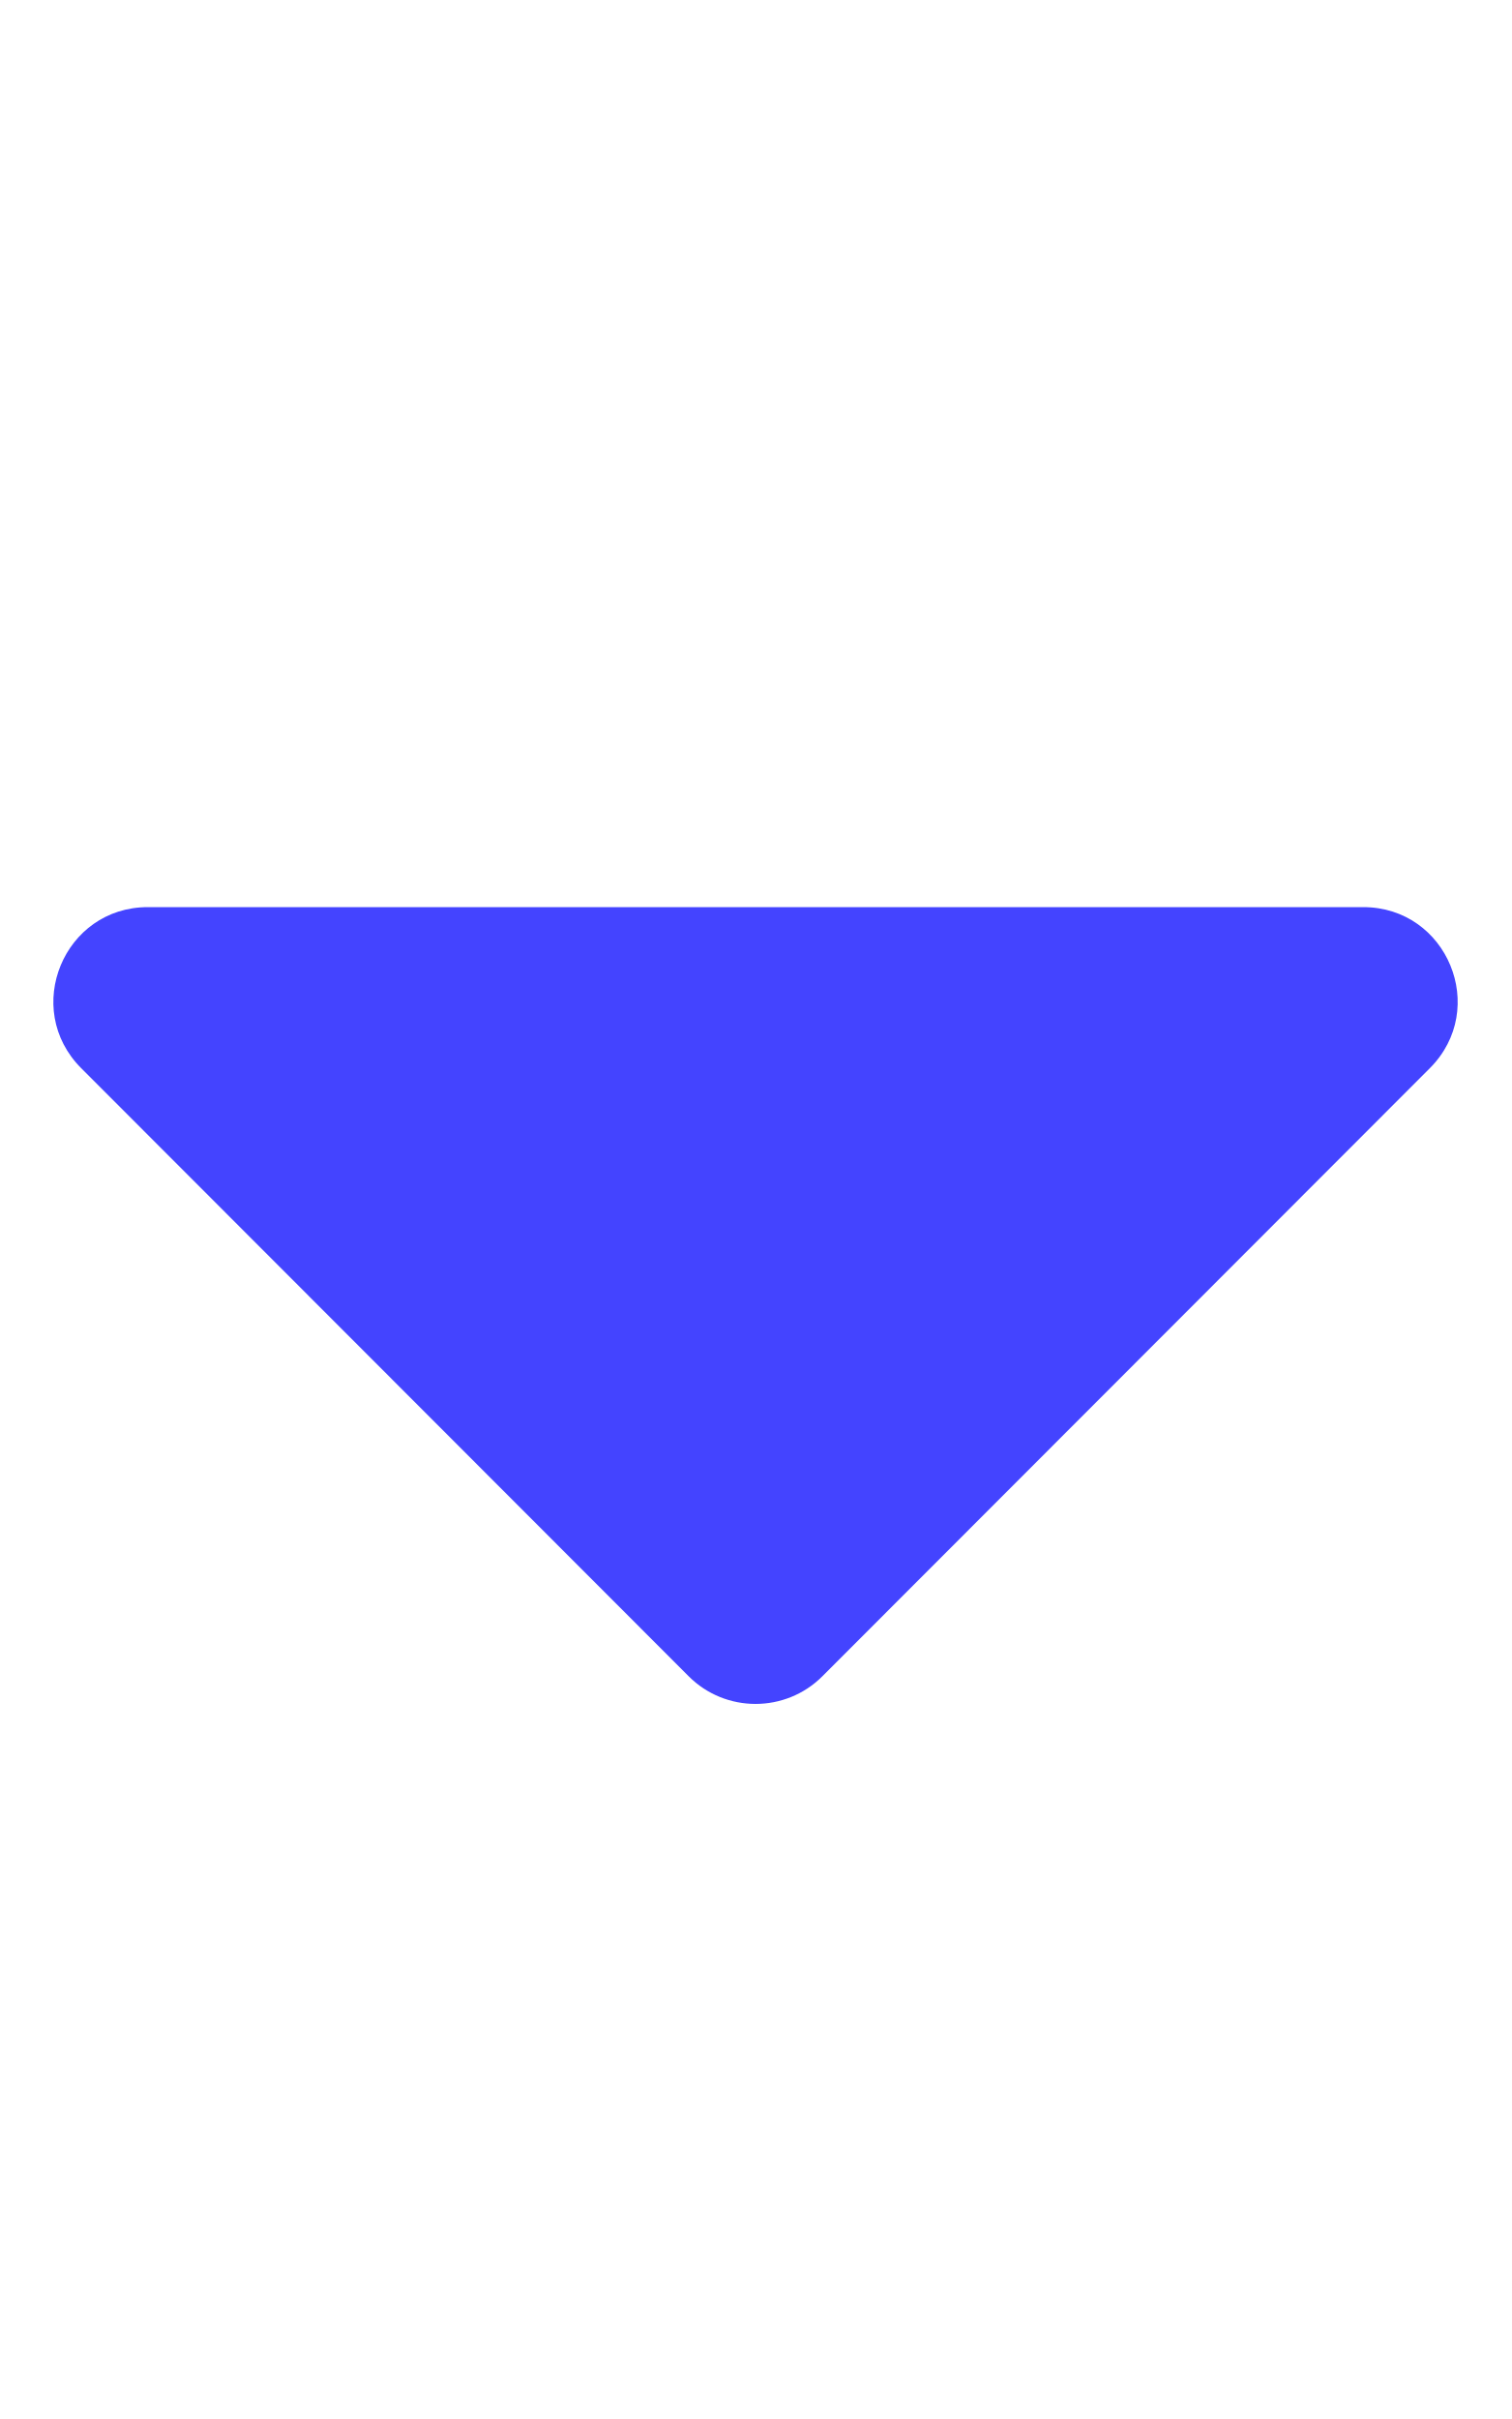
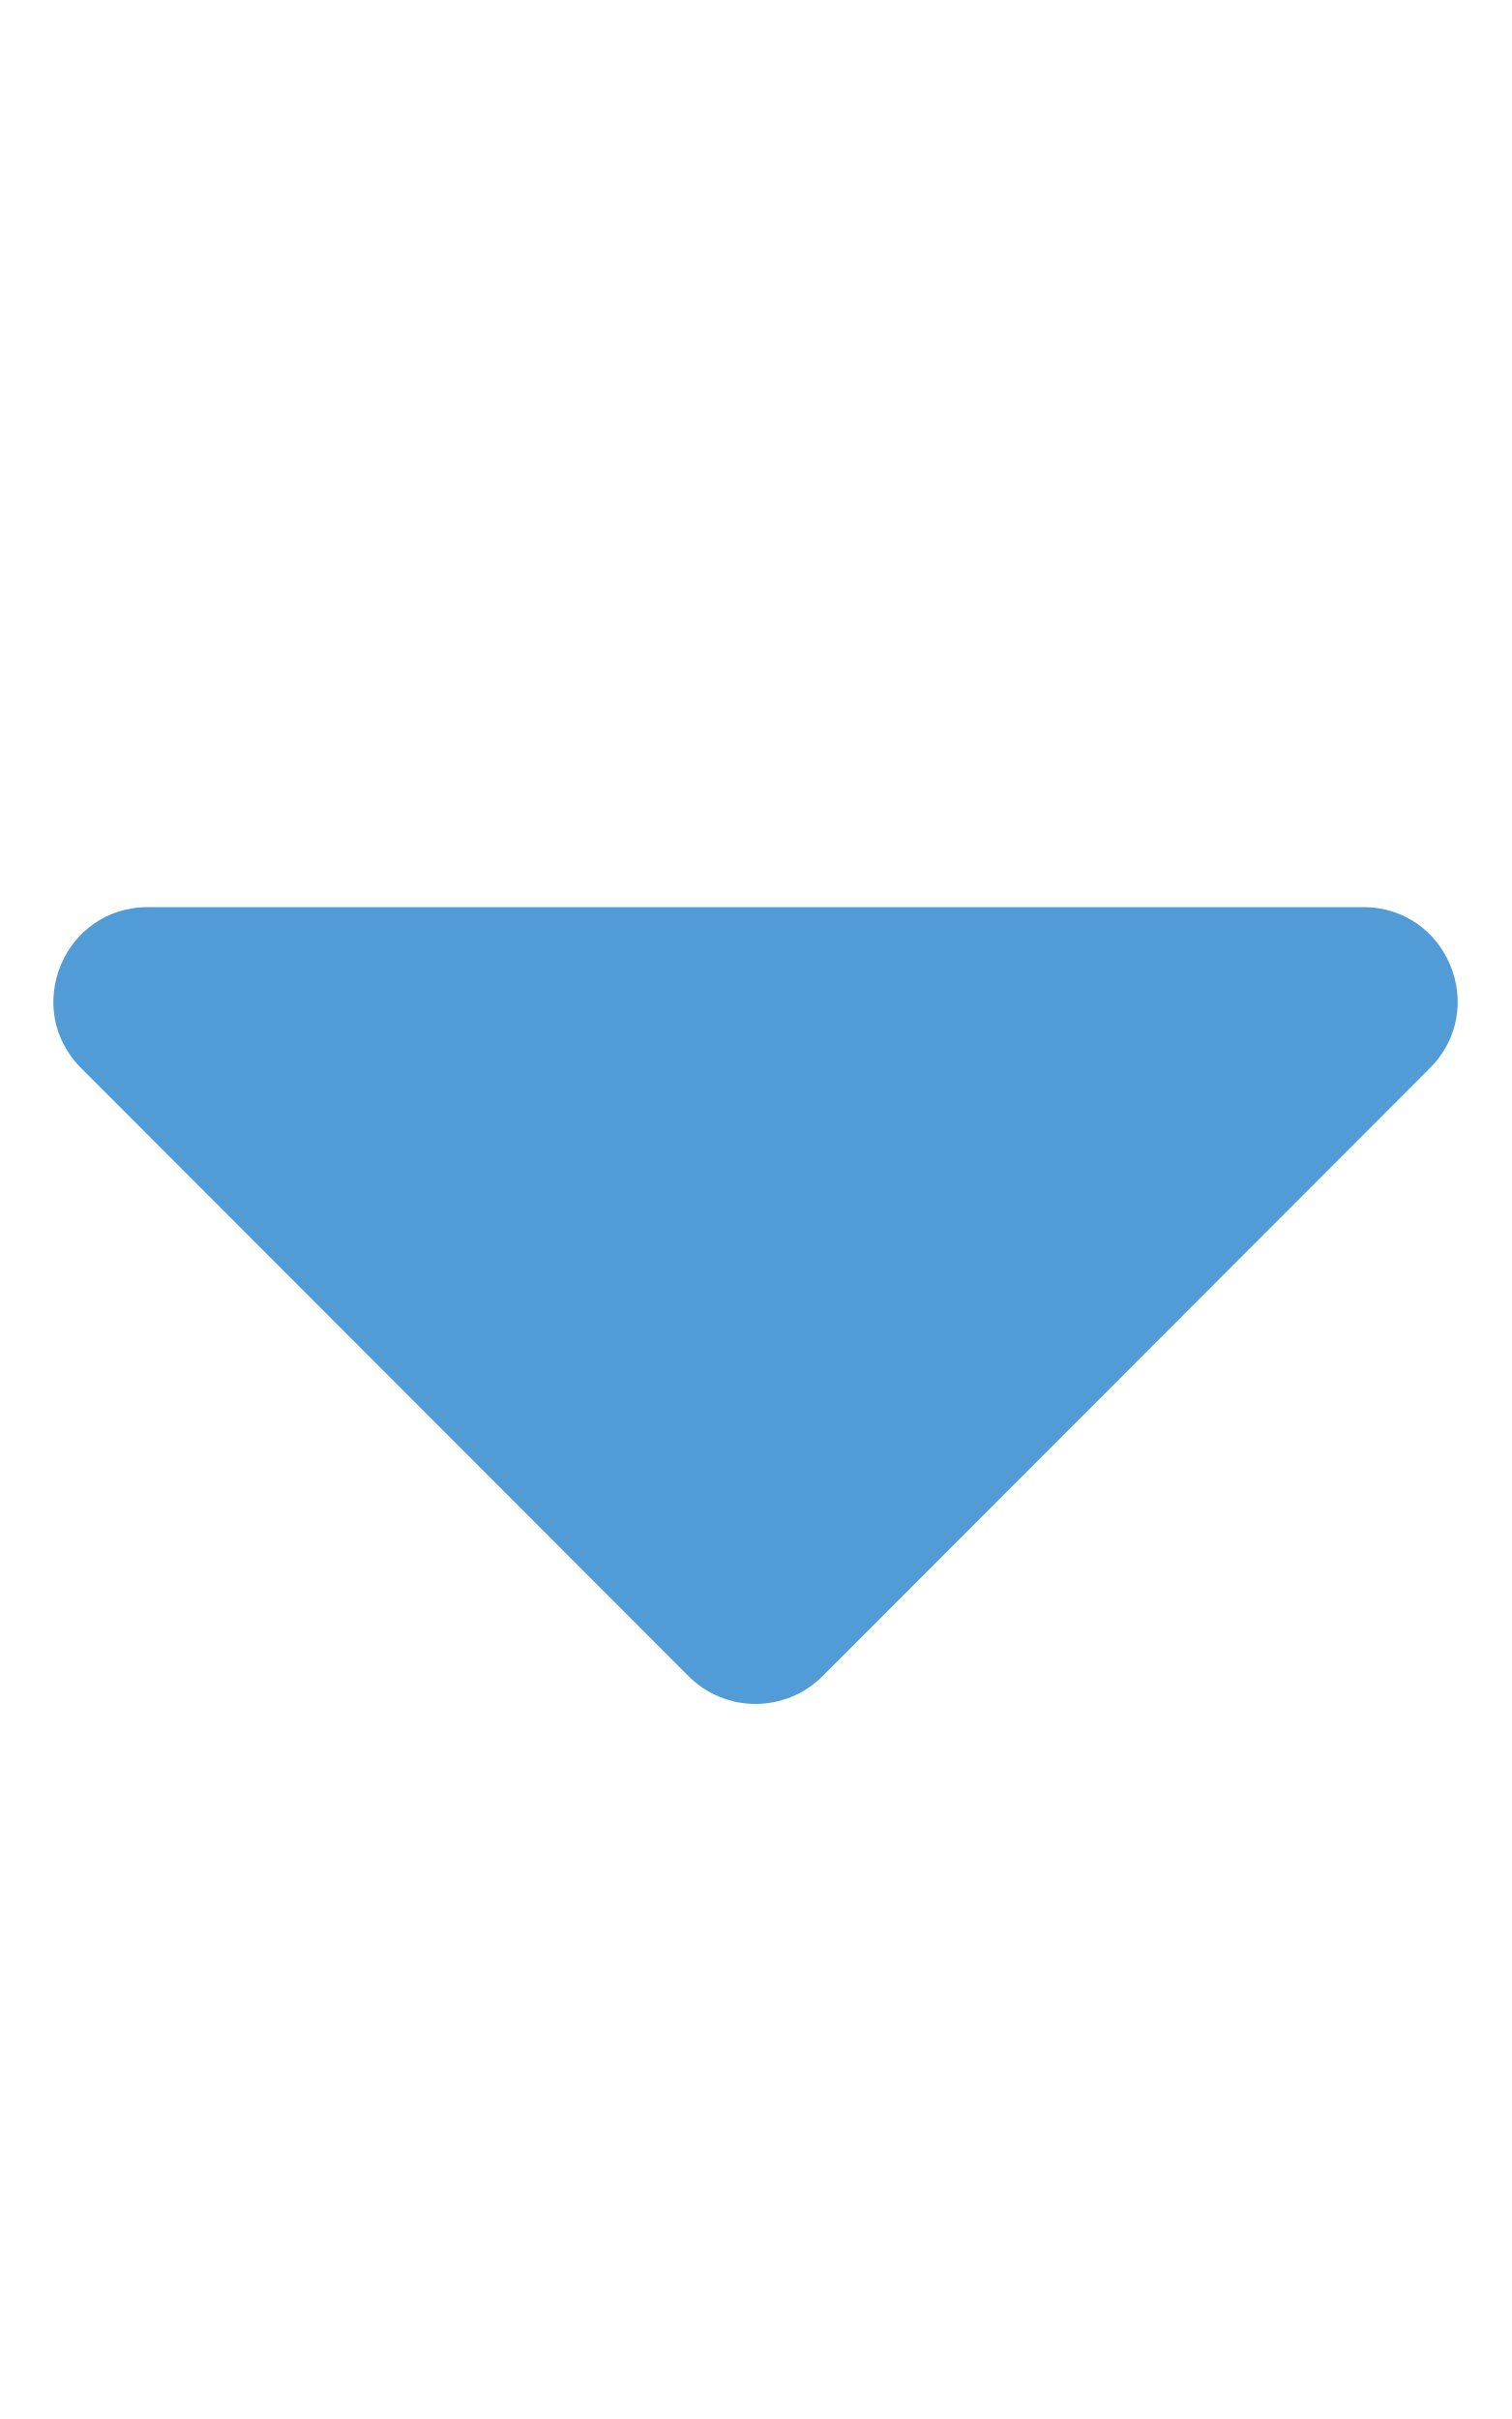
<svg xmlns="http://www.w3.org/2000/svg" aria-hidden="true" focusable="false" data-prefix="fas" data-icon="caret-down" class="svg-inline--fa fa-caret-down fa-w-10" role="img" viewBox="0 0 320 512">
-   <path fill="#44f" d="M31.3 192h257.3c17.8 0 26.7 21.5 14.1 34.1L174.1 354.8c-7.8 7.8-20.5 7.8-28.3 0L17.2 226.1C4.6 213.5 13.5 192 31.3 192z" />
+   <path fill="#519bd7" d="M31.3 192h257.3c17.8 0 26.7 21.5 14.1 34.1L174.1 354.8c-7.8 7.8-20.5 7.8-28.3 0L17.2 226.1C4.6 213.5 13.5 192 31.3 192z" />
</svg>
